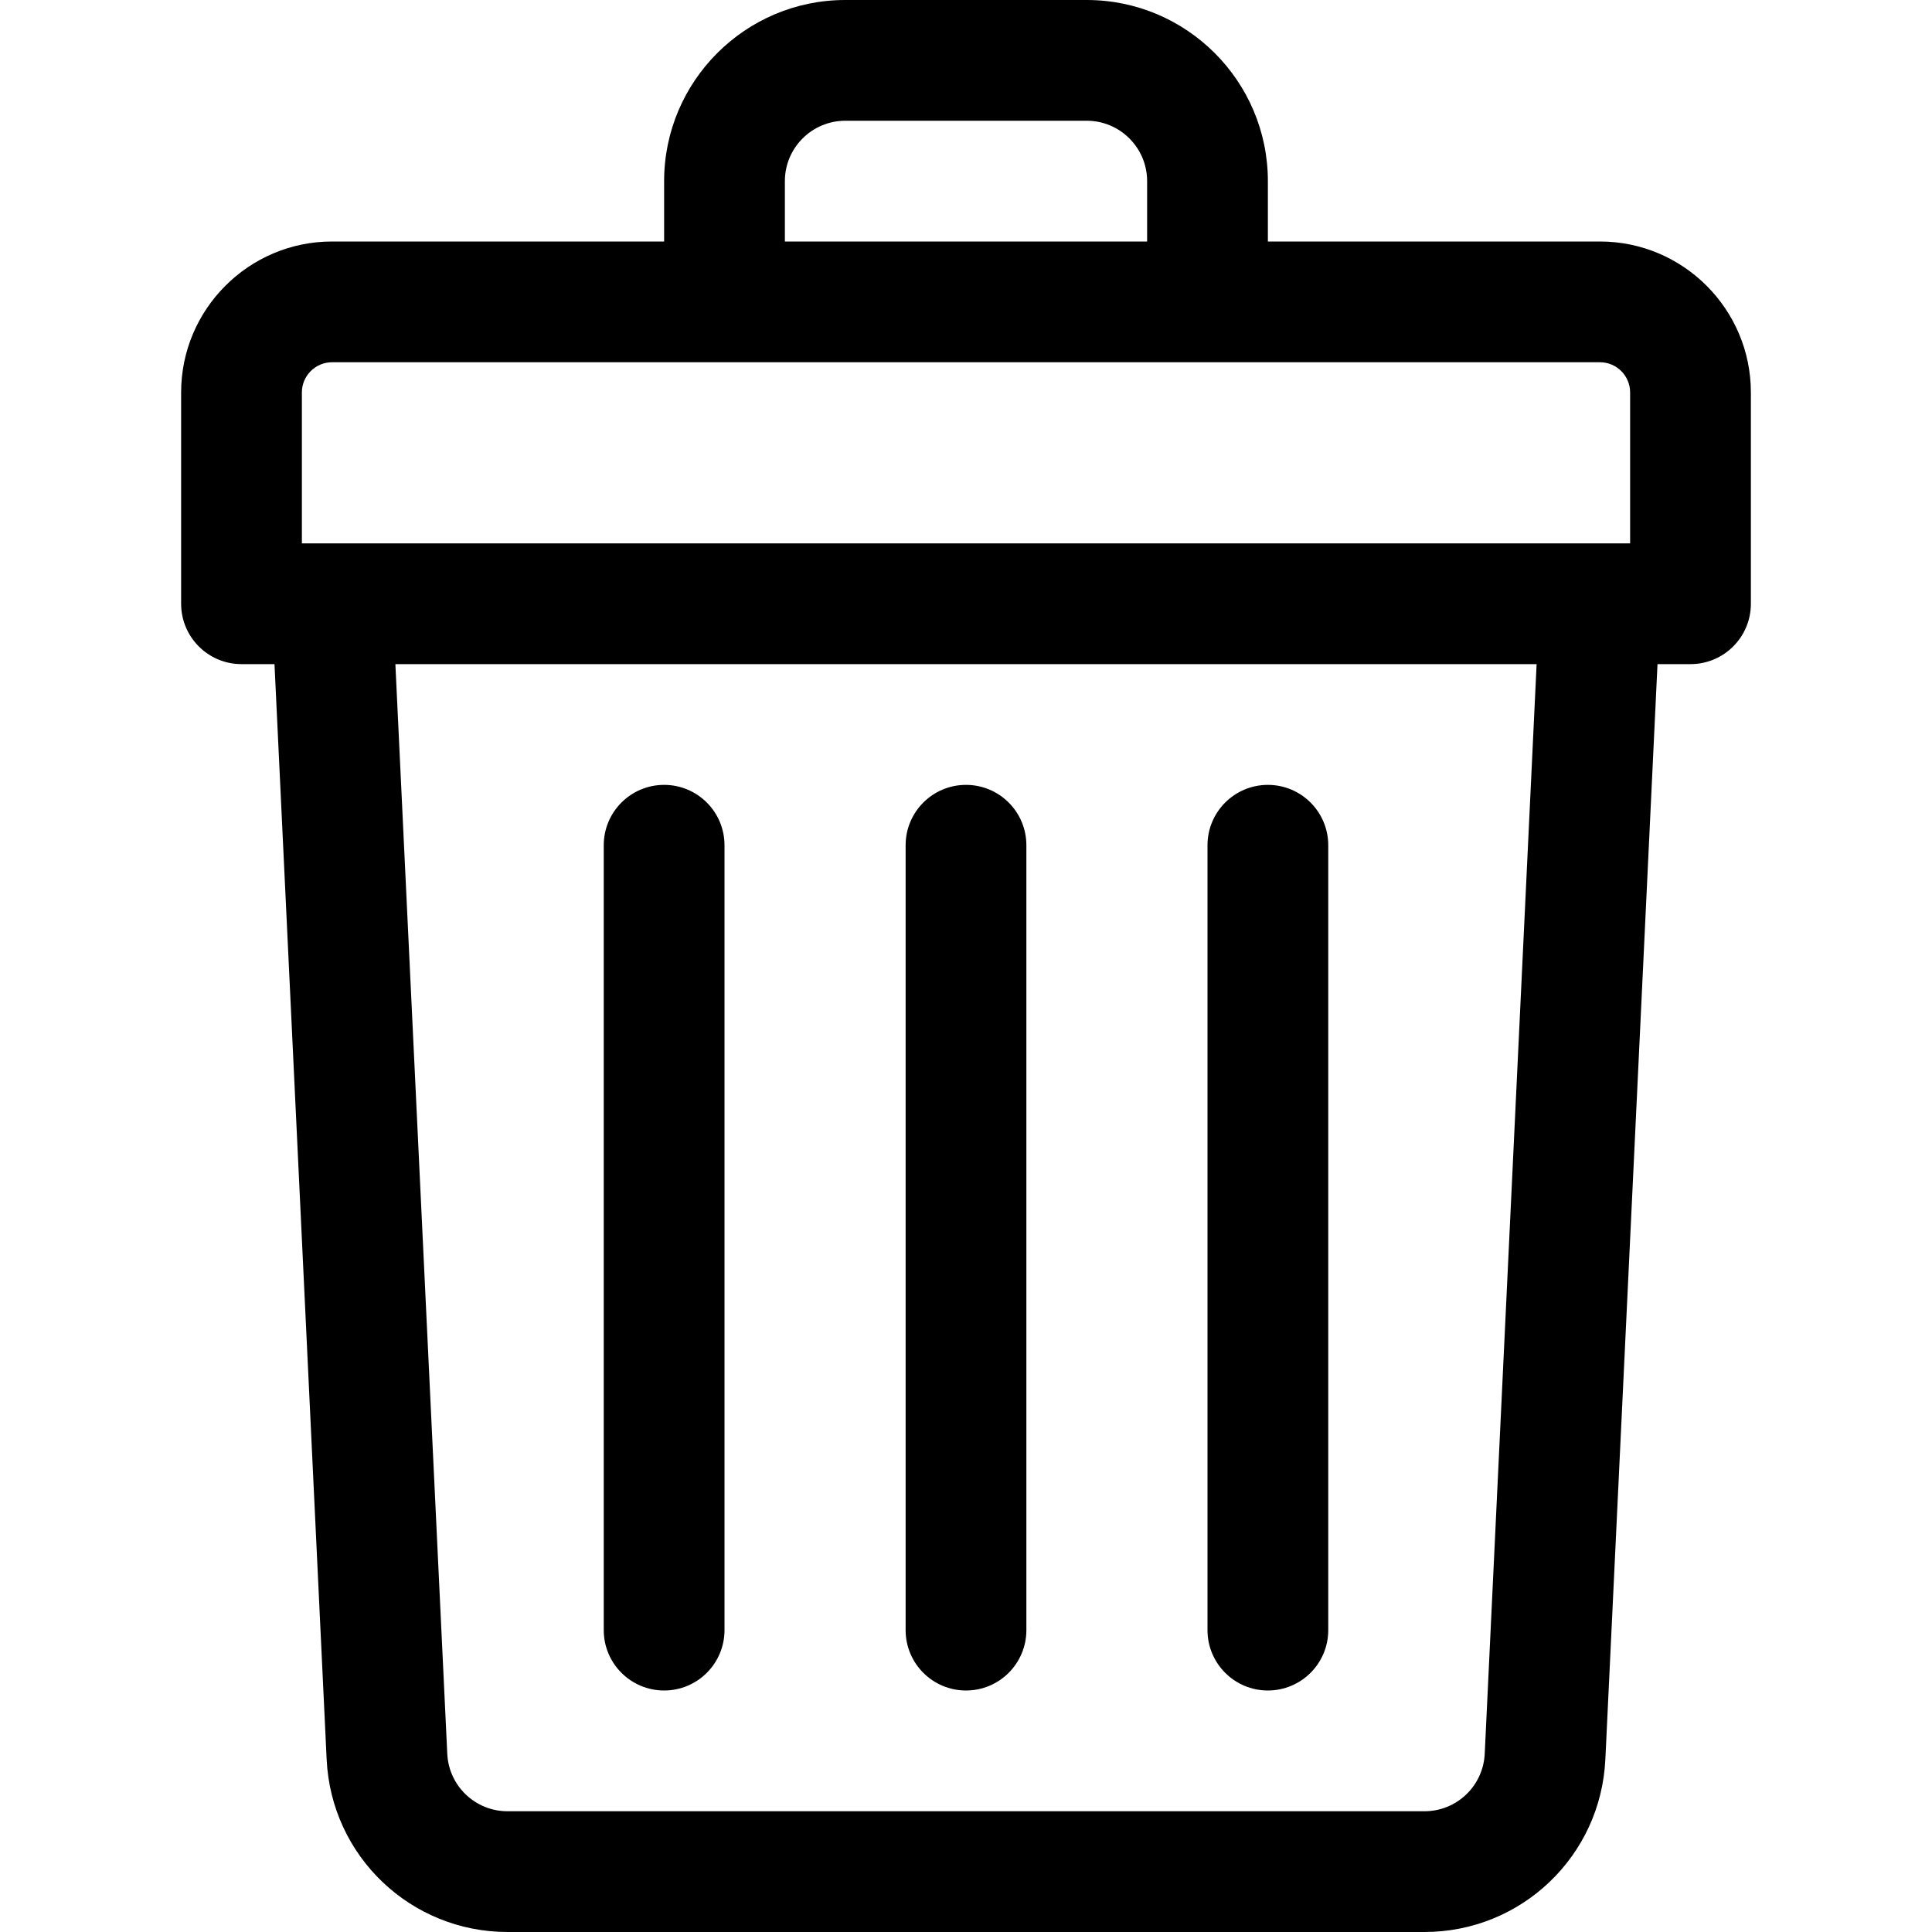
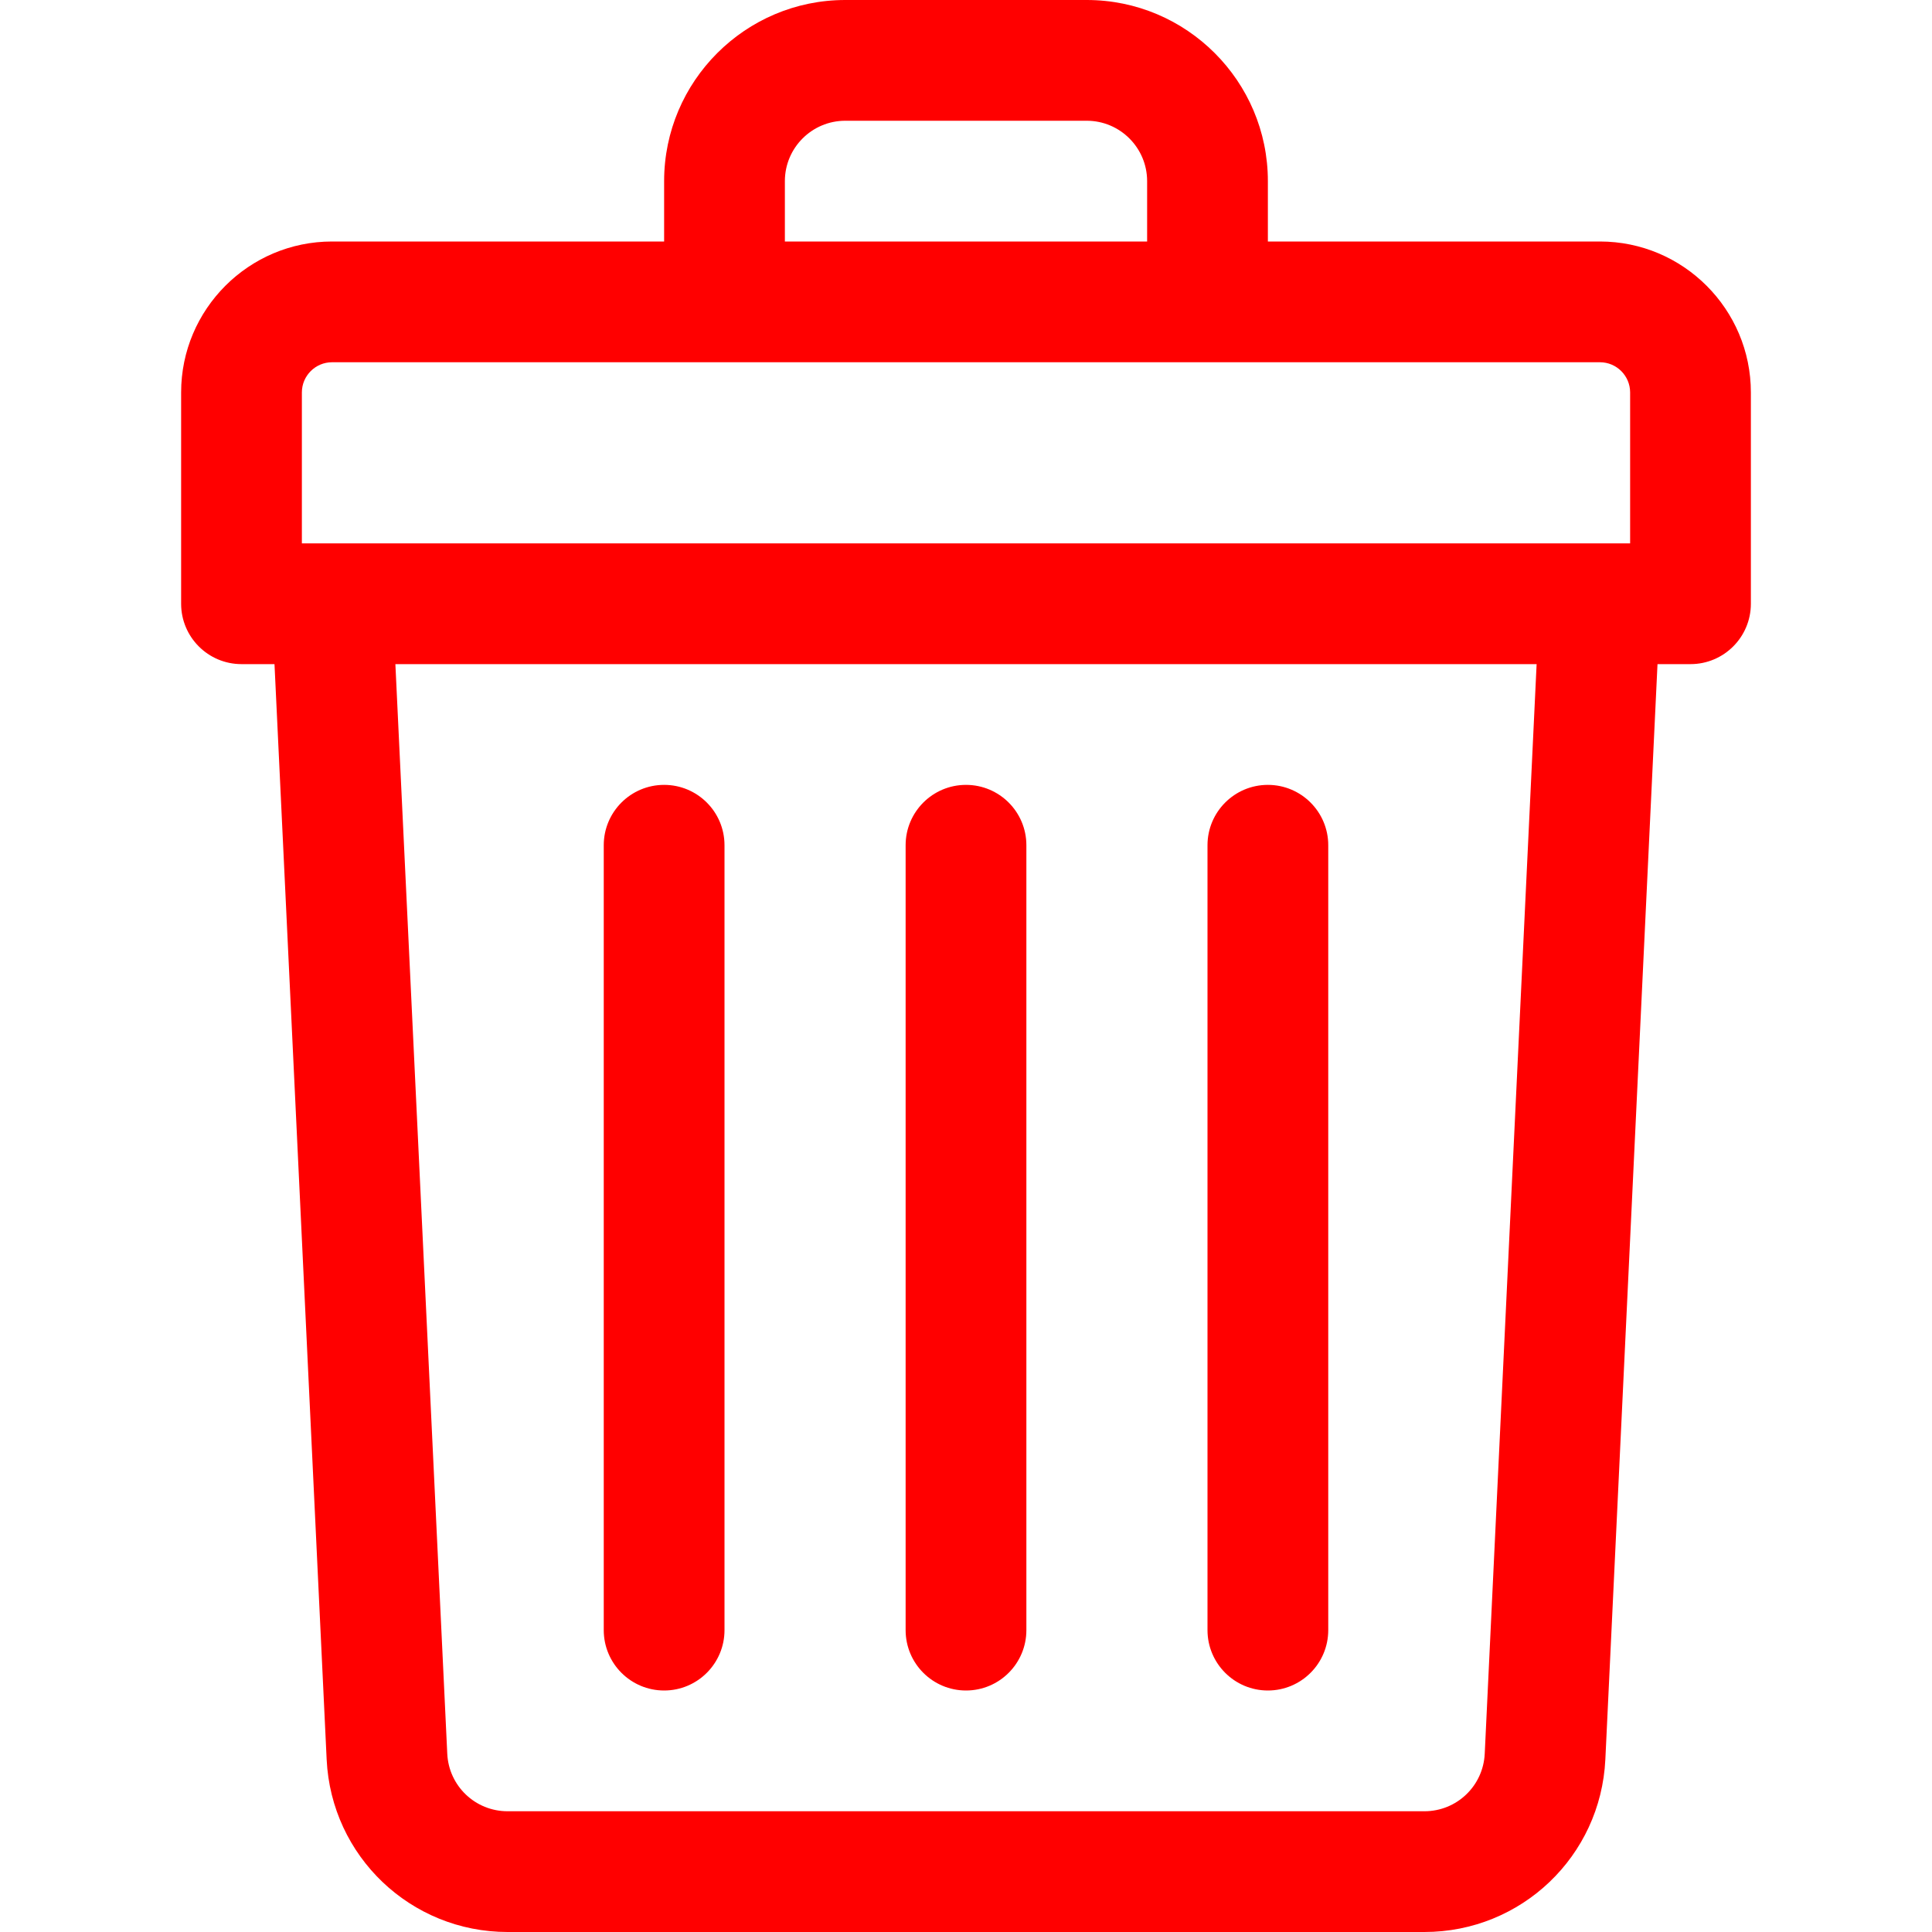
- <svg xmlns="http://www.w3.org/2000/svg" id="Layer_1" enable-background="new 0 0 512 512" height="512" viewBox="0 0 512 512" width="512">
+ <svg xmlns="http://www.w3.org/2000/svg" id="Layer_1" fill="red" enable-background="new 0 0 512 512" height="512" viewBox="0 0 512 512" width="512">
  <g>
    <path d="m424 64h-88v-16c0-26.467-21.533-48-48-48h-64c-26.467 0-48 21.533-48 48v16h-88c-22.056 0-40 17.944-40 40v56c0 8.836 7.164 16 16 16h8.744l13.823 290.283c1.221 25.636 22.281 45.717 47.945 45.717h242.976c25.665 0 46.725-20.081 47.945-45.717l13.823-290.283h8.744c8.836 0 16-7.164 16-16v-56c0-22.056-17.944-40-40-40zm-216-16c0-8.822 7.178-16 16-16h64c8.822 0 16 7.178 16 16v16h-96zm-128 56c0-4.411 3.589-8 8-8h336c4.411 0 8 3.589 8 8v40c-4.931 0-331.567 0-352 0zm313.469 360.761c-.407 8.545-7.427 15.239-15.981 15.239h-242.976c-8.555 0-15.575-6.694-15.981-15.239l-13.751-288.761h302.44z" />
    <path d="m256 448c8.836 0 16-7.164 16-16v-208c0-8.836-7.164-16-16-16s-16 7.164-16 16v208c0 8.836 7.163 16 16 16z" />
    <path d="m336 448c8.836 0 16-7.164 16-16v-208c0-8.836-7.164-16-16-16s-16 7.164-16 16v208c0 8.836 7.163 16 16 16z" />
    <path d="m176 448c8.836 0 16-7.164 16-16v-208c0-8.836-7.164-16-16-16s-16 7.164-16 16v208c0 8.836 7.163 16 16 16z" />
  </g>
</svg>
